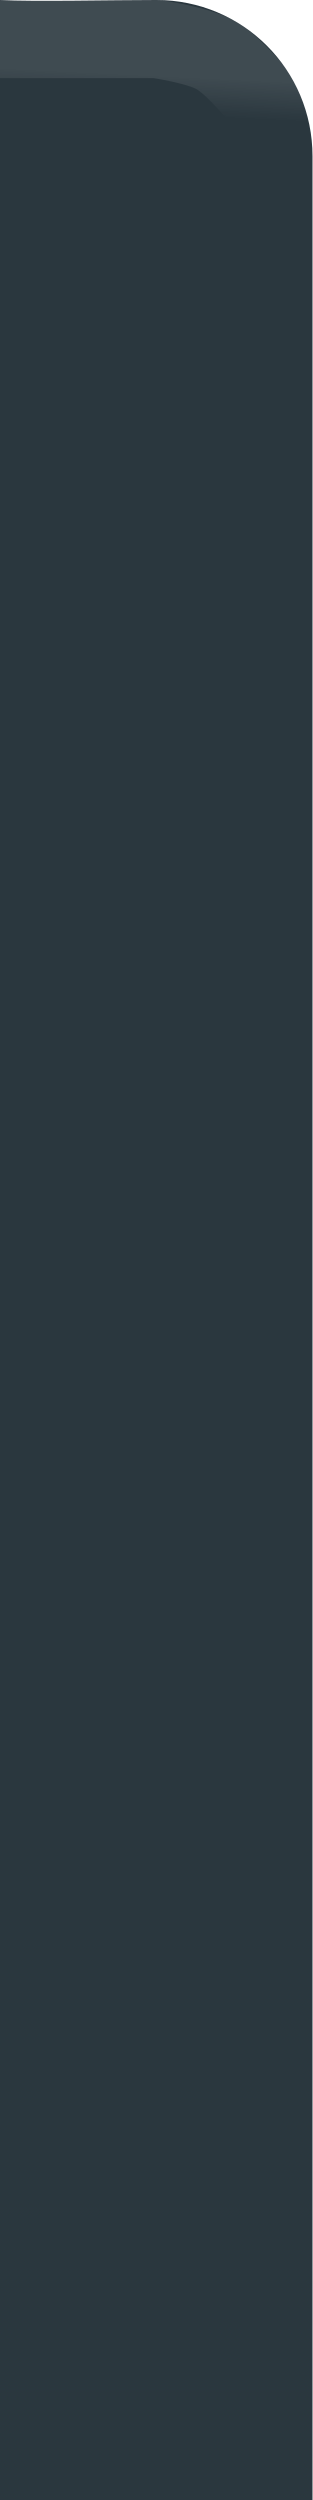
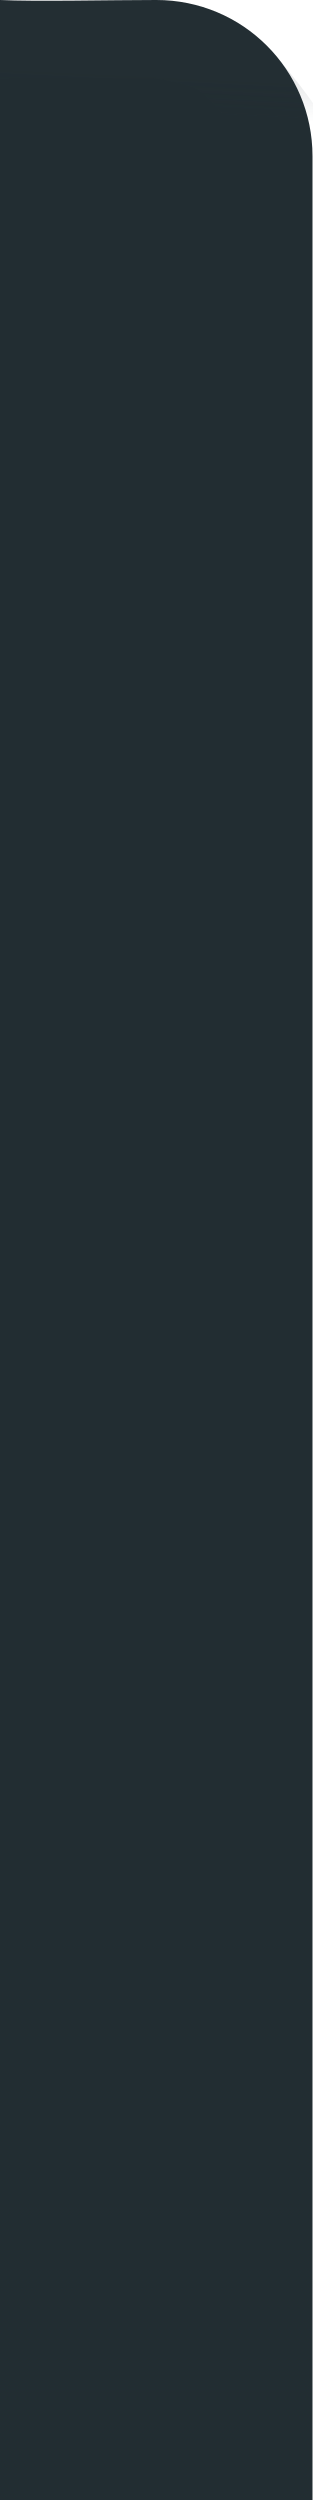
<svg xmlns="http://www.w3.org/2000/svg" xmlns:xlink="http://www.w3.org/1999/xlink" width="4" height="32" viewBox="0 0 4 32" id="svg4142" version="1.1">
  <defs id="defs4144">
    <linearGradient id="linearGradient4179">
-       <stop style="stop-color:#ffffff;stop-opacity:1;" offset="0" id="stop4181" />
-       <stop style="stop-color:#ffffff;stop-opacity:0;" offset="1" id="stop4183" />
+       <stop style="stop-color:#29353b;stop-opacity:1;" offset="0" id="stop4181" />
+       <stop style="stop-color:#29353b;stop-opacity:0;" offset="1" id="stop4183" />
    </linearGradient>
    <linearGradient xlink:href="#linearGradient4179" id="linearGradient4185" x1="1.016" y1="1021.385" x2="1.04" y2="1021.876" gradientUnits="userSpaceOnUse" gradientTransform="matrix(-1,0,0,1,4,0)" />
  </defs>
  <g id="layer1" transform="translate(0,-1020.362)">
-     <path style="opacity:1;fill:#2a373e;fill-opacity:1;fill-rule:nonzero;stroke:none;stroke-width:2.745;stroke-linecap:butt;stroke-linejoin:miter;stroke-miterlimit:4;stroke-dasharray:none;stroke-dashoffset:478.437;stroke-opacity:1" d="m 2,1020.362 c 1.108,0 2,0.892 2,2 l 0,21 0,7 0,2 -2,0 -2,0 0,-2 0,-7 0,-23 c 0.426,0.024 1.442,0 2,0 z" id="rect4140" />
+     <path style="opacity:1;fill:#222d32;fill-opacity:1;fill-rule:nonzero;stroke:none;stroke-width:2.745;stroke-linecap:butt;stroke-linejoin:miter;stroke-miterlimit:4;stroke-dasharray:none;stroke-dashoffset:478.437;stroke-opacity:1" d="m 2,1020.362 c 1.108,0 2,0.892 2,2 l 0,21 0,7 0,2 -2,0 -2,0 0,-2 0,-7 0,-23 c 0.426,0.024 1.442,0 2,0 z" id="rect4140" />
    <path style="fill:none;fill-rule:evenodd;stroke:url(#linearGradient4185);stroke-width:1;stroke-linecap:square;stroke-linejoin:round;stroke-miterlimit:0;stroke-dasharray:none;stroke-opacity:0.097" d="m 3.605,1021.98 c 0,0 -0.478,-0.689 -0.826,-0.902 C 2.549,1020.937 2,1020.862 2,1020.862 l -2,0" id="path4153" />
  </g>
</svg>
